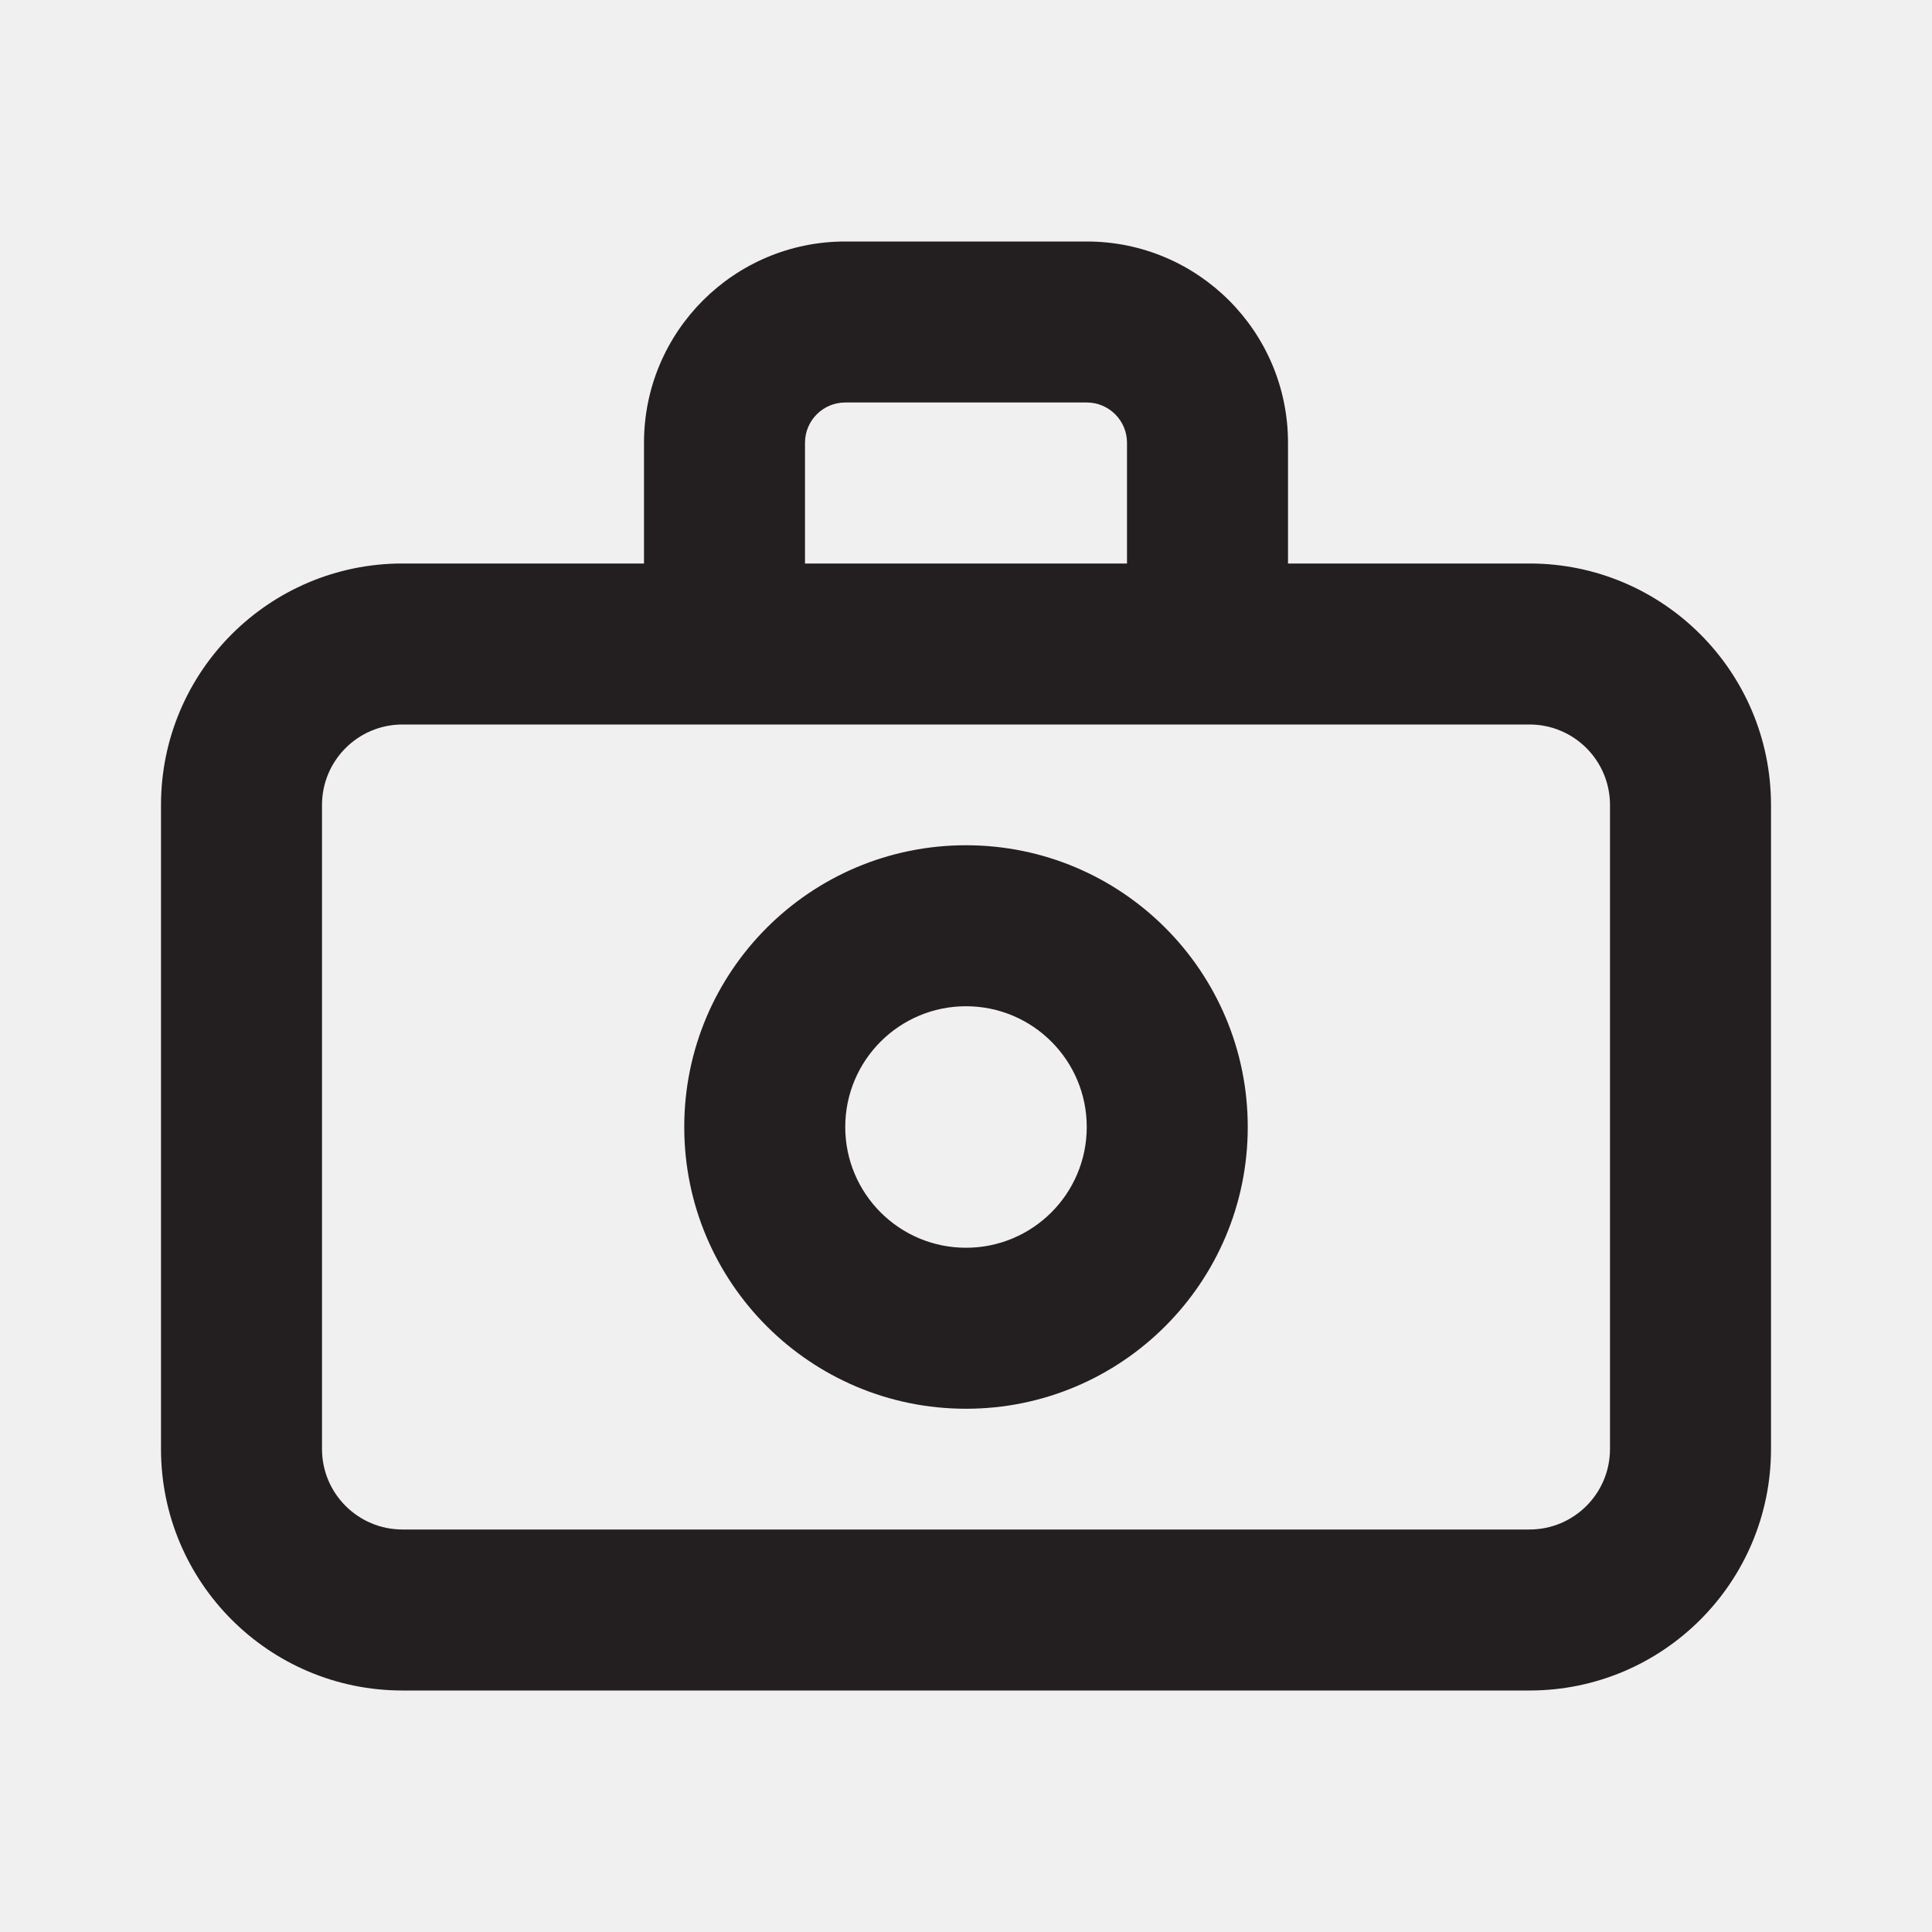
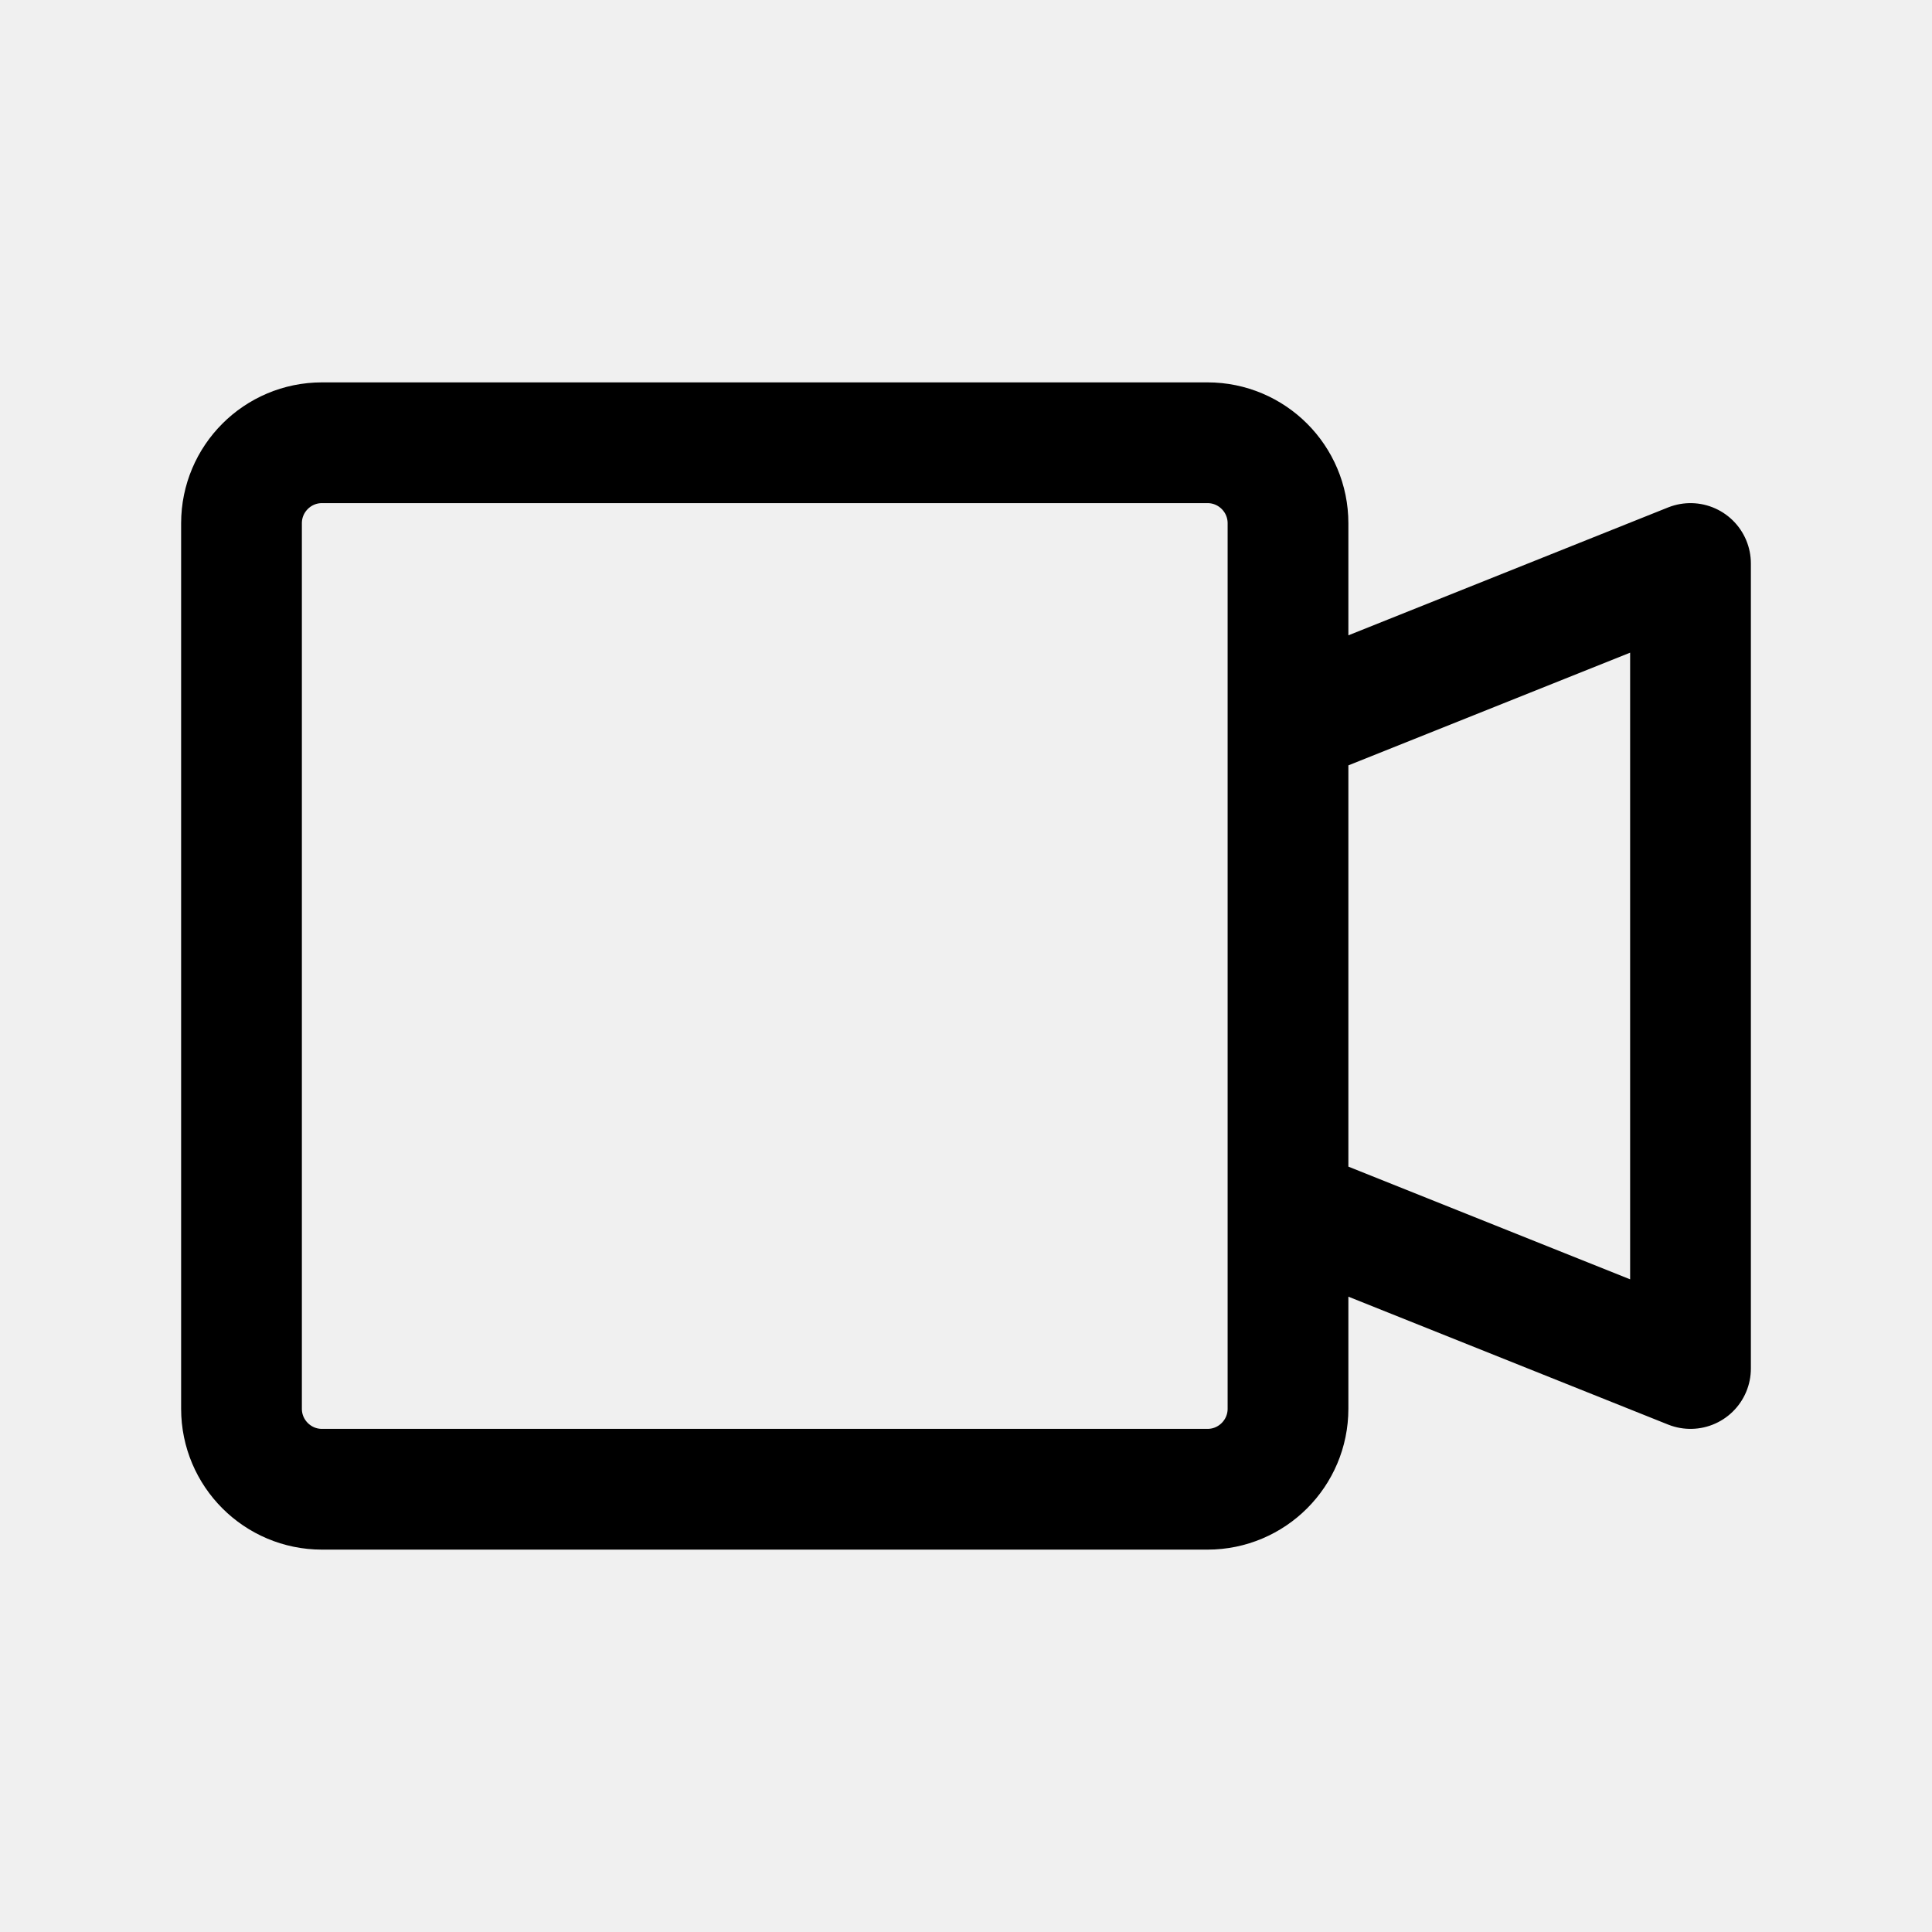
- <svg xmlns="http://www.w3.org/2000/svg" viewBox="0 0 24 24">
-   <defs>
-     <style>.cls-1{fill:#fff;opacity:0;}.cls-2{fill:#231f20;}</style>
-   </defs>
-   <g id="Layer_2" data-name="Layer 2">
-     <g id="camera">
-       <g id="camera-2" data-name="camera">
-         <rect class="cls-1" width="24" height="24" />
-         <path class="cls-2" d="M19,7H16V5.5A2.5,2.5,0,0,0,13.5,3h-3A2.5,2.5,0,0,0,8,5.5V7H5a3,3,0,0,0-3,3v8a3,3,0,0,0,3,3H19a3,3,0,0,0,3-3V10A3,3,0,0,0,19,7ZM10,5.5a.5.5,0,0,1,.5-.5h3a.5.5,0,0,1,.5.5V7H10ZM20,18a1,1,0,0,1-1,1H5a1,1,0,0,1-1-1V10A1,1,0,0,1,5,9H19a1,1,0,0,1,1,1Z" />
-         <path class="cls-2" d="M12,10.5A3.5,3.5,0,1,0,15.5,14,3.5,3.5,0,0,0,12,10.5Zm0,5A1.5,1.5,0,1,1,13.5,14,1.5,1.5,0,0,1,12,15.5Z" />
-       </g>
-     </g>
-   </g>
+ <svg xmlns="http://www.w3.org/2000/svg" viewBox="0 0 24 24" fill="none">
+   <path d="M16 9L21 7V17L16 15M4 18.5H15C15.552 18.5 16 18.052 16 17.5V6.5C16 5.948 15.552 5.5 15 5.5H4C3.448 5.5 3 5.948 3 6.5V17.5C3 18.052 3.448 18.5 4 18.5Z" stroke="#000" stroke-width="1.5" stroke-linecap="round" stroke-linejoin="round" />
</svg>
